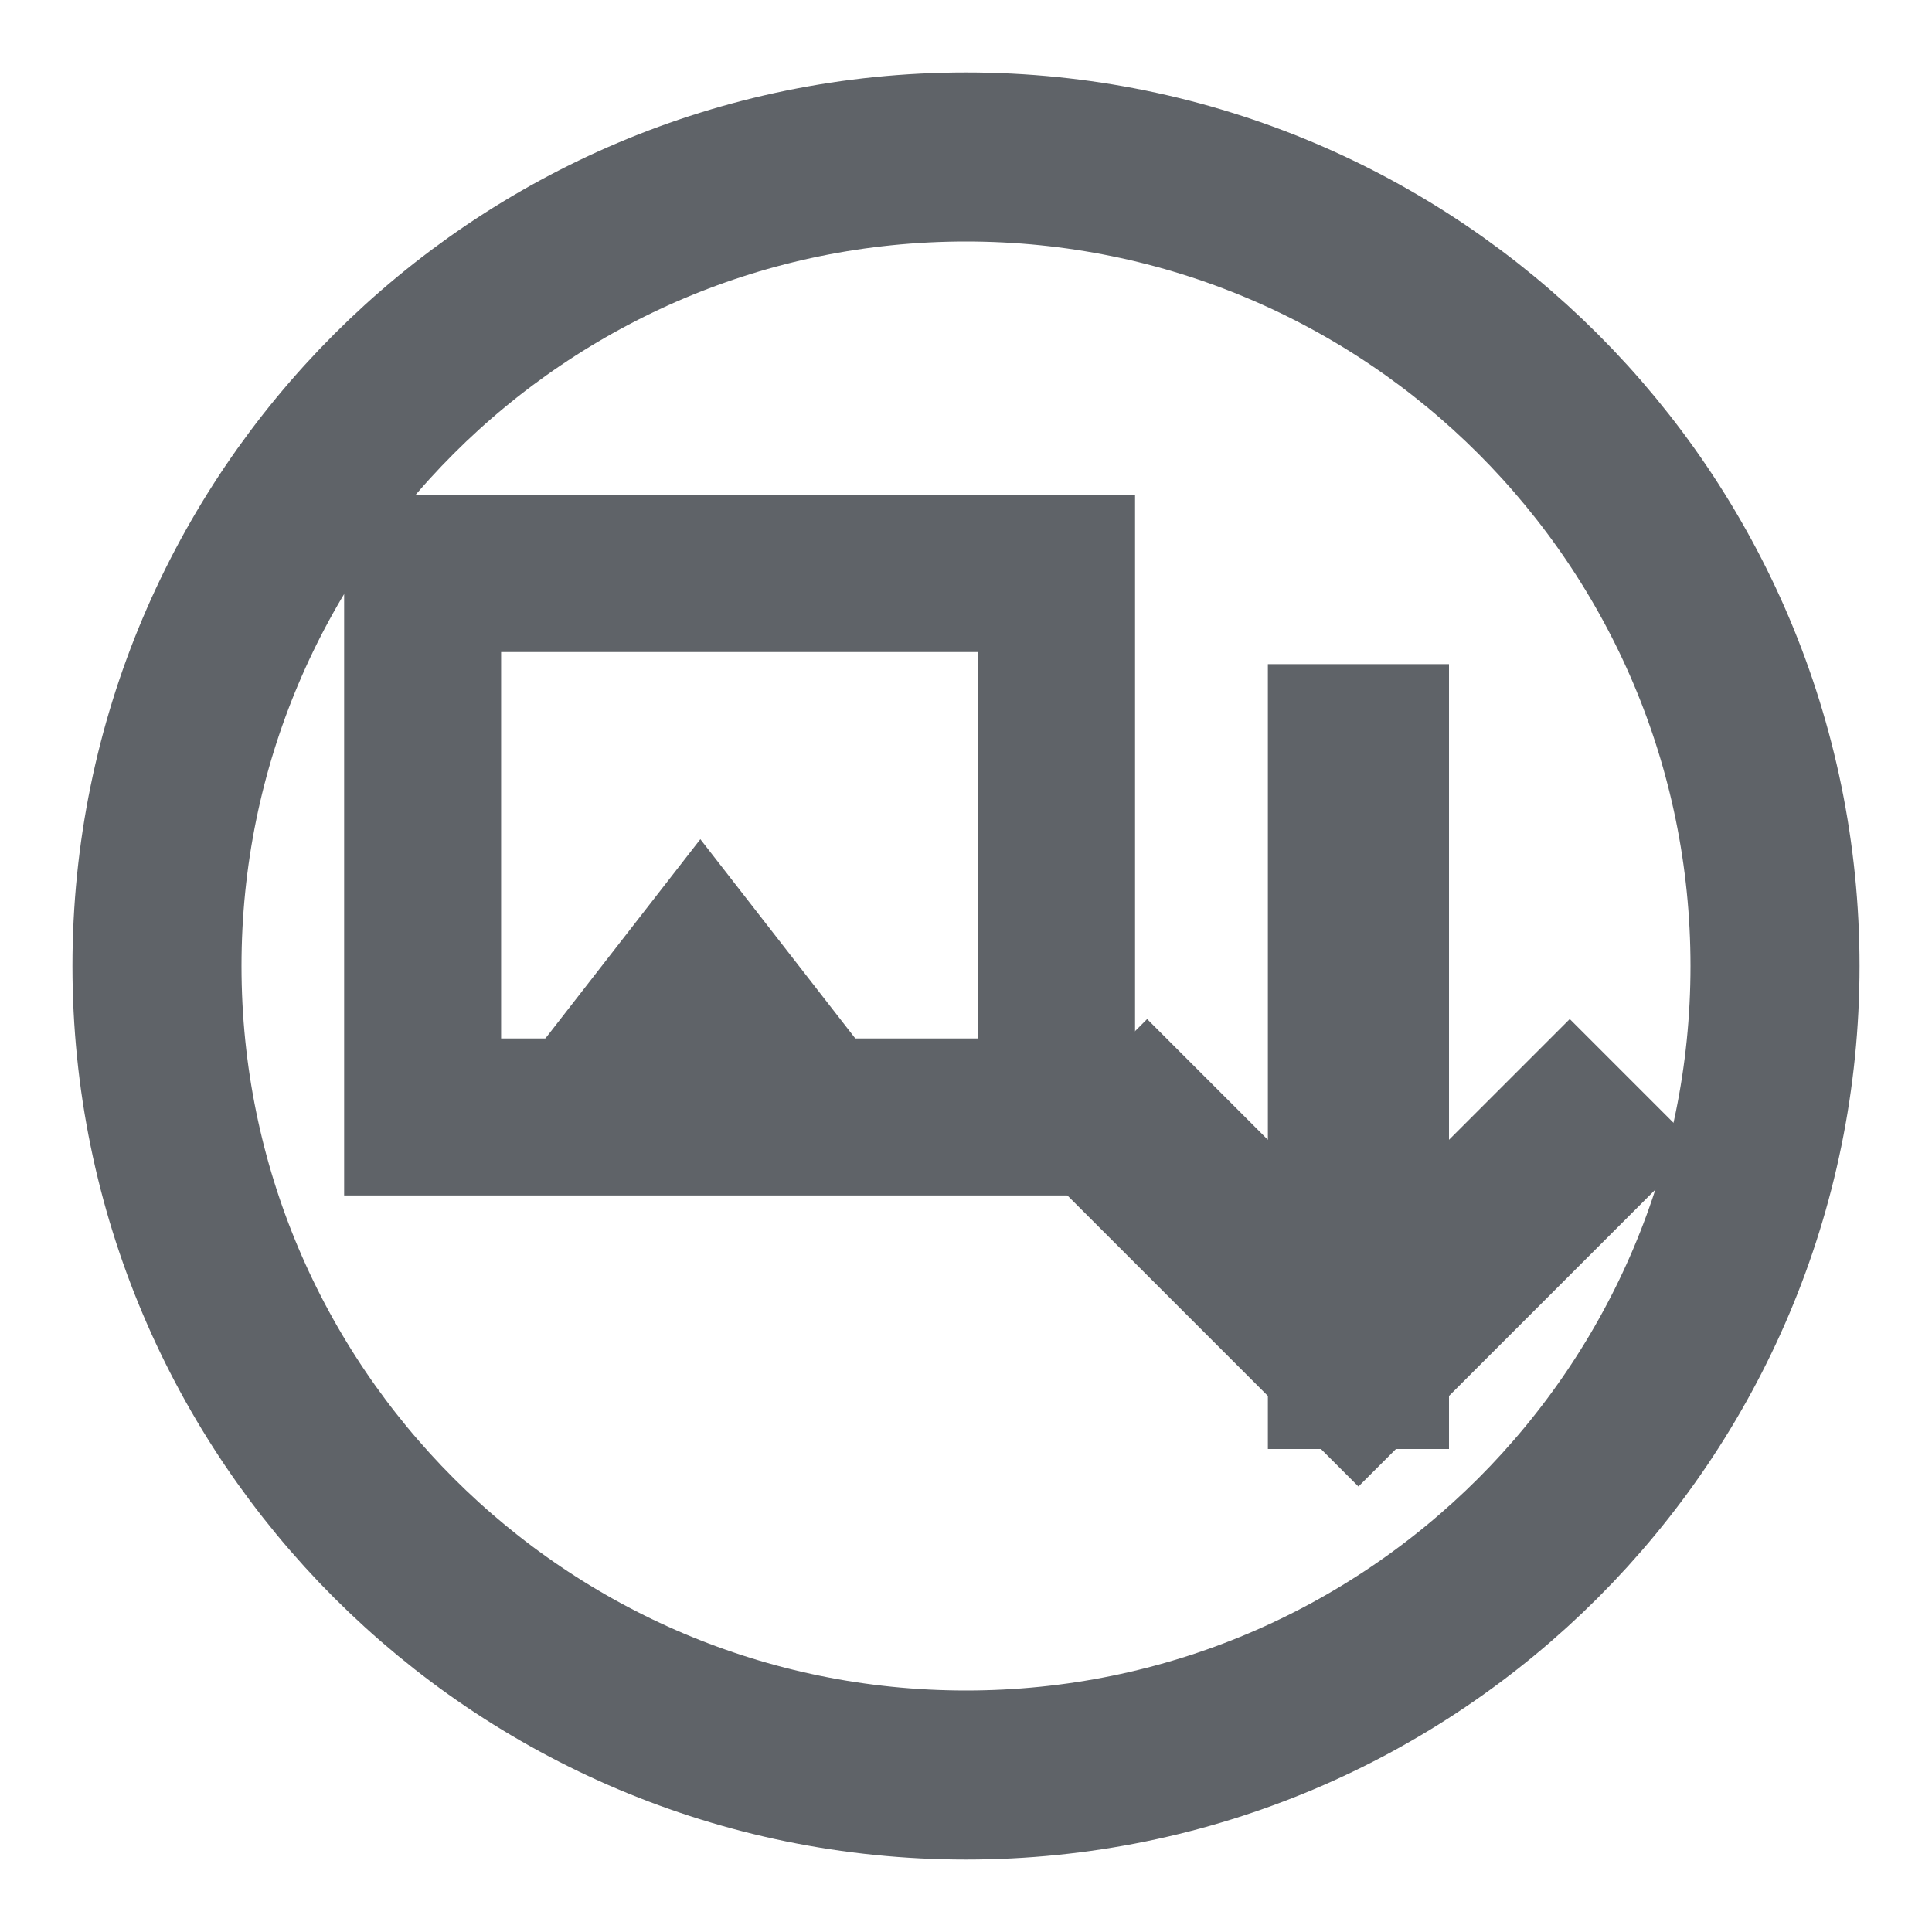
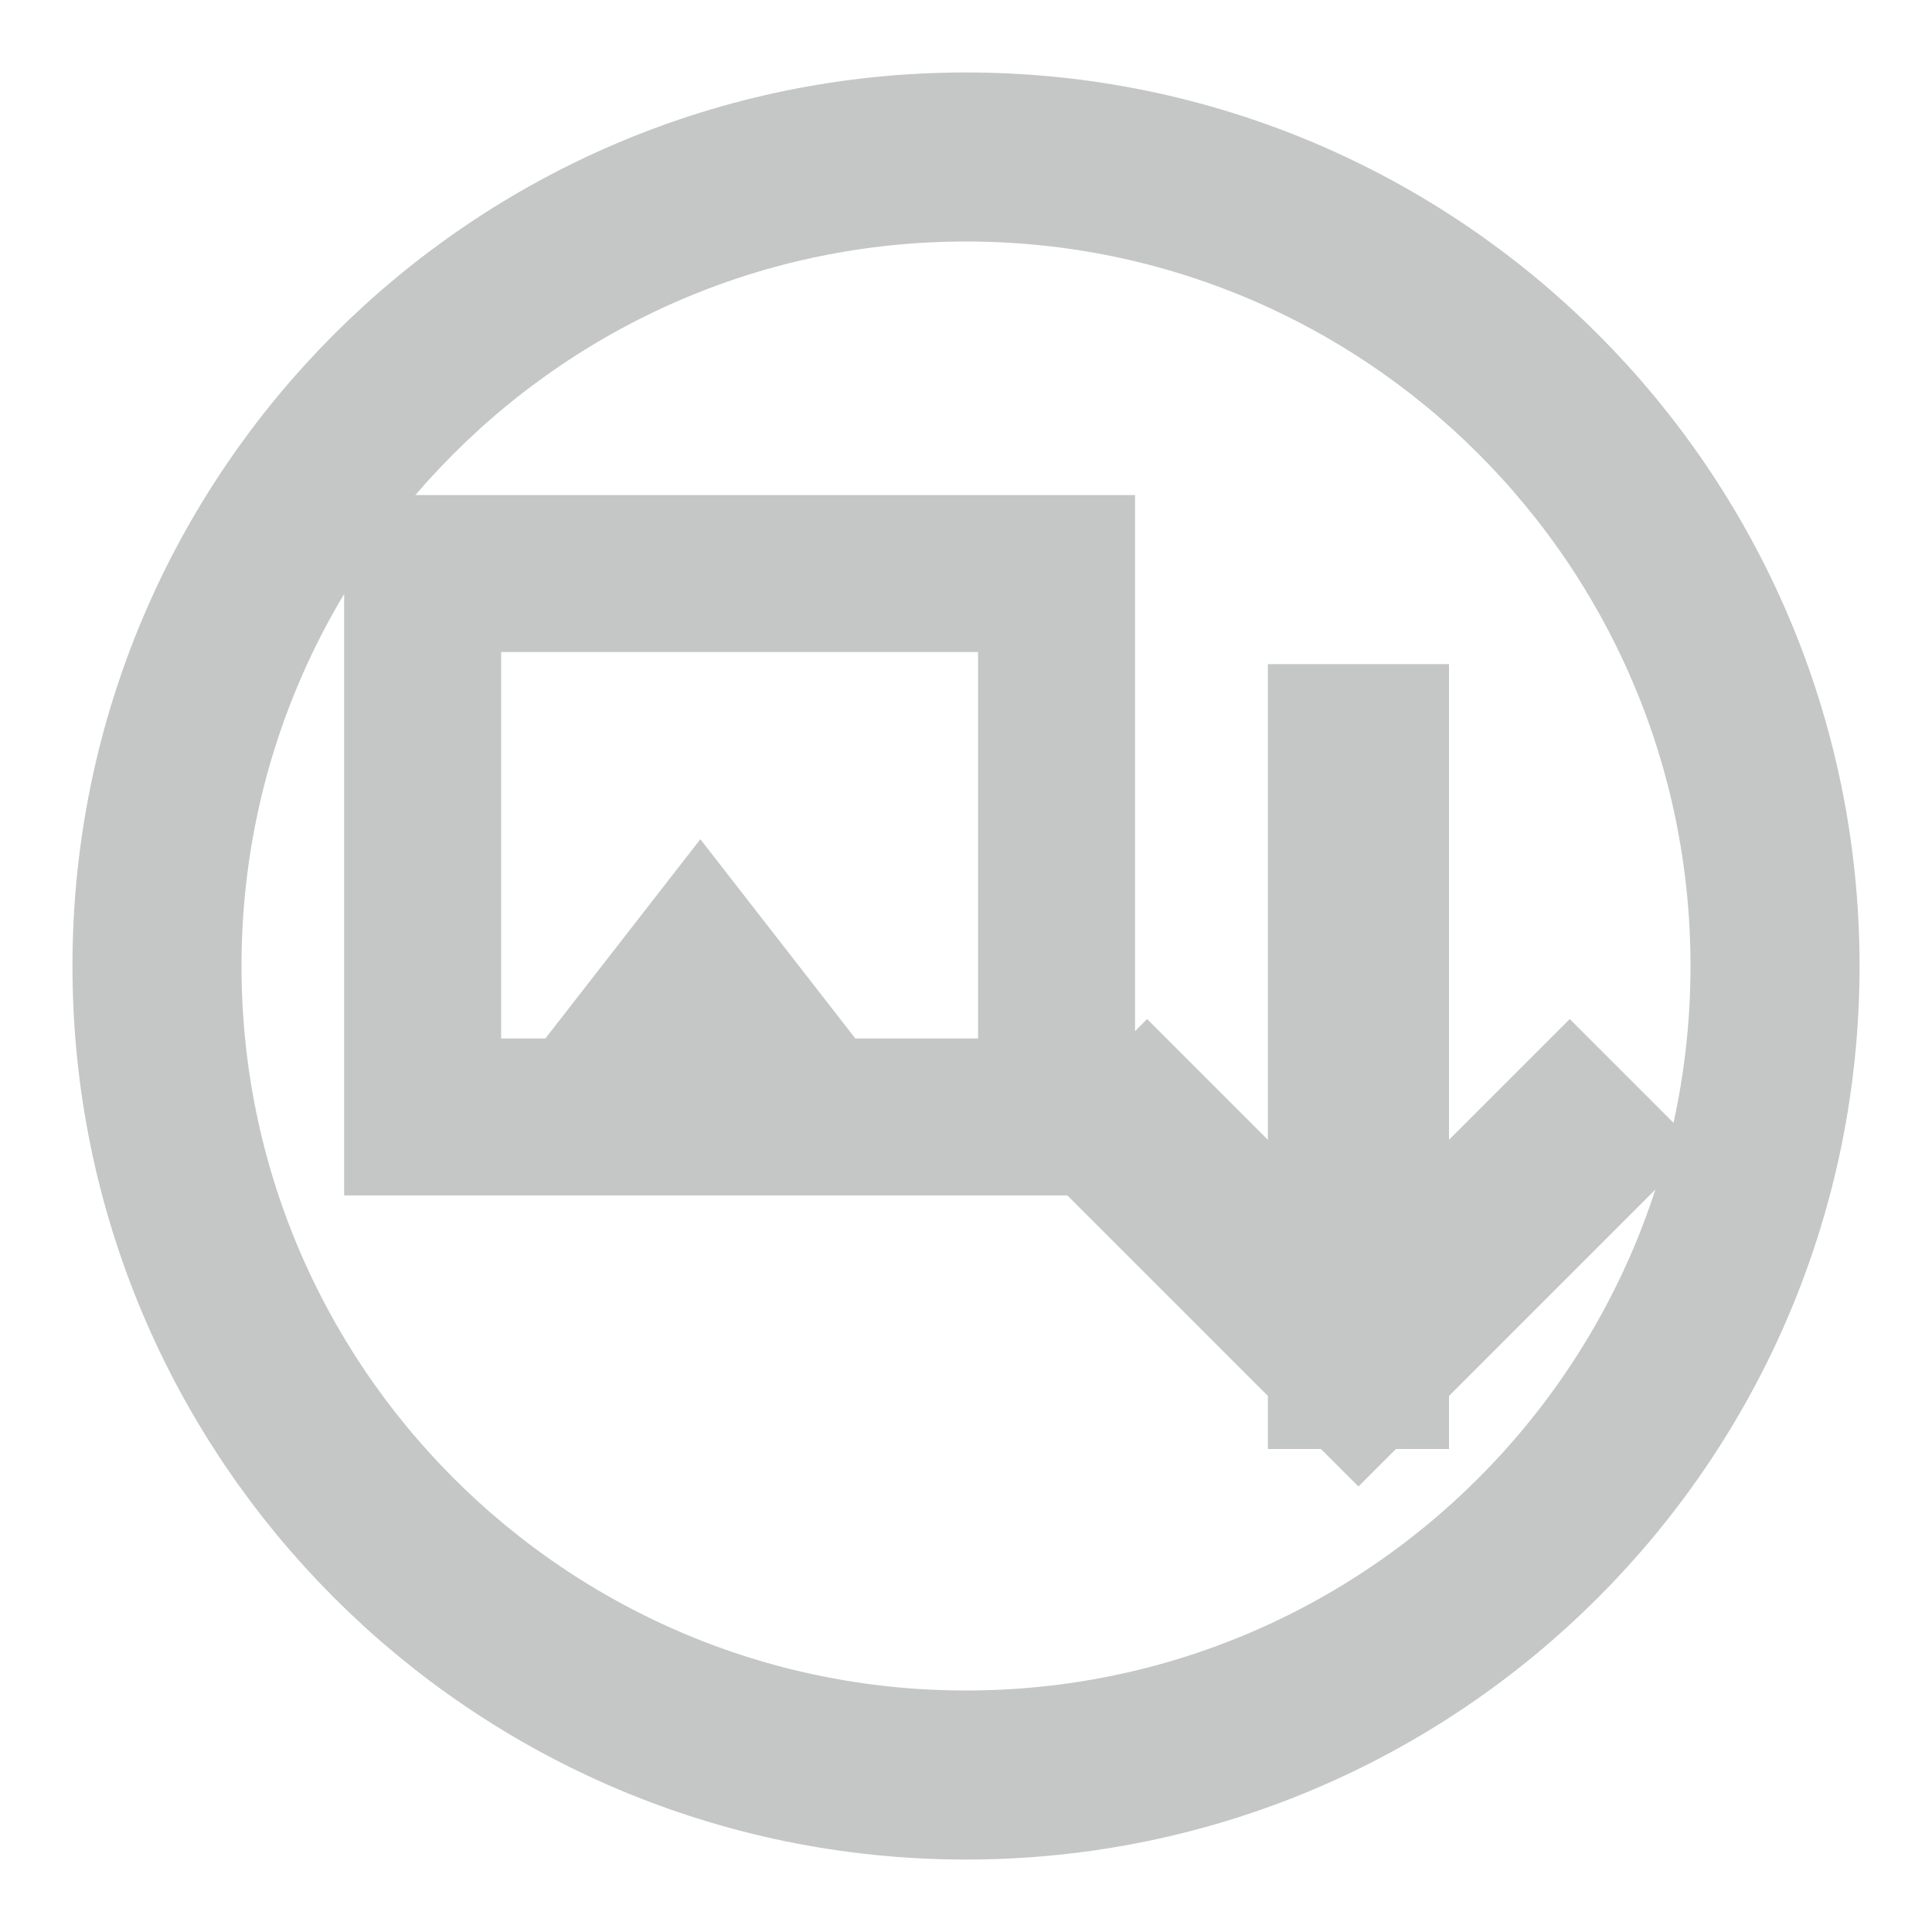
<svg xmlns="http://www.w3.org/2000/svg" viewBox="0 0 32 32">
-   <circle cx="16" cy="16" r="13.4" fill="none" stroke="#5f6368" stroke-width="2.8" />
-   <rect x="7" y="9.5" width="10.5" height="9" fill="none" stroke="#5f6368" stroke-width="2.6" />
-   <path d="M8.8 17.5l2.8-3.6 2.8 3.6z" fill="#5f6368" />
-   <path d="M22.5 12.5v10M19 19l3.5 3.5 3.5-3.5" fill="none" stroke="#5f6368" stroke-width="3" stroke-linecap="square" />
+   <circle cx="16" cy="16" r="13.4" fill="none" stroke="#c4c7c5" stroke-width="2.8" />
+   <rect x="7" y="9.5" width="10.5" height="9" fill="none" stroke="#c4c7c5" stroke-width="2.6" />
+   <path d="M8.8 17.5l2.8-3.6 2.8 3.6z" fill="#c4c7c5" />
+   <path d="M22.5 12.5v10M19 19l3.5 3.5 3.5-3.5" fill="none" stroke="#c4c7c5" stroke-width="3" stroke-linecap="square" />
</svg>
